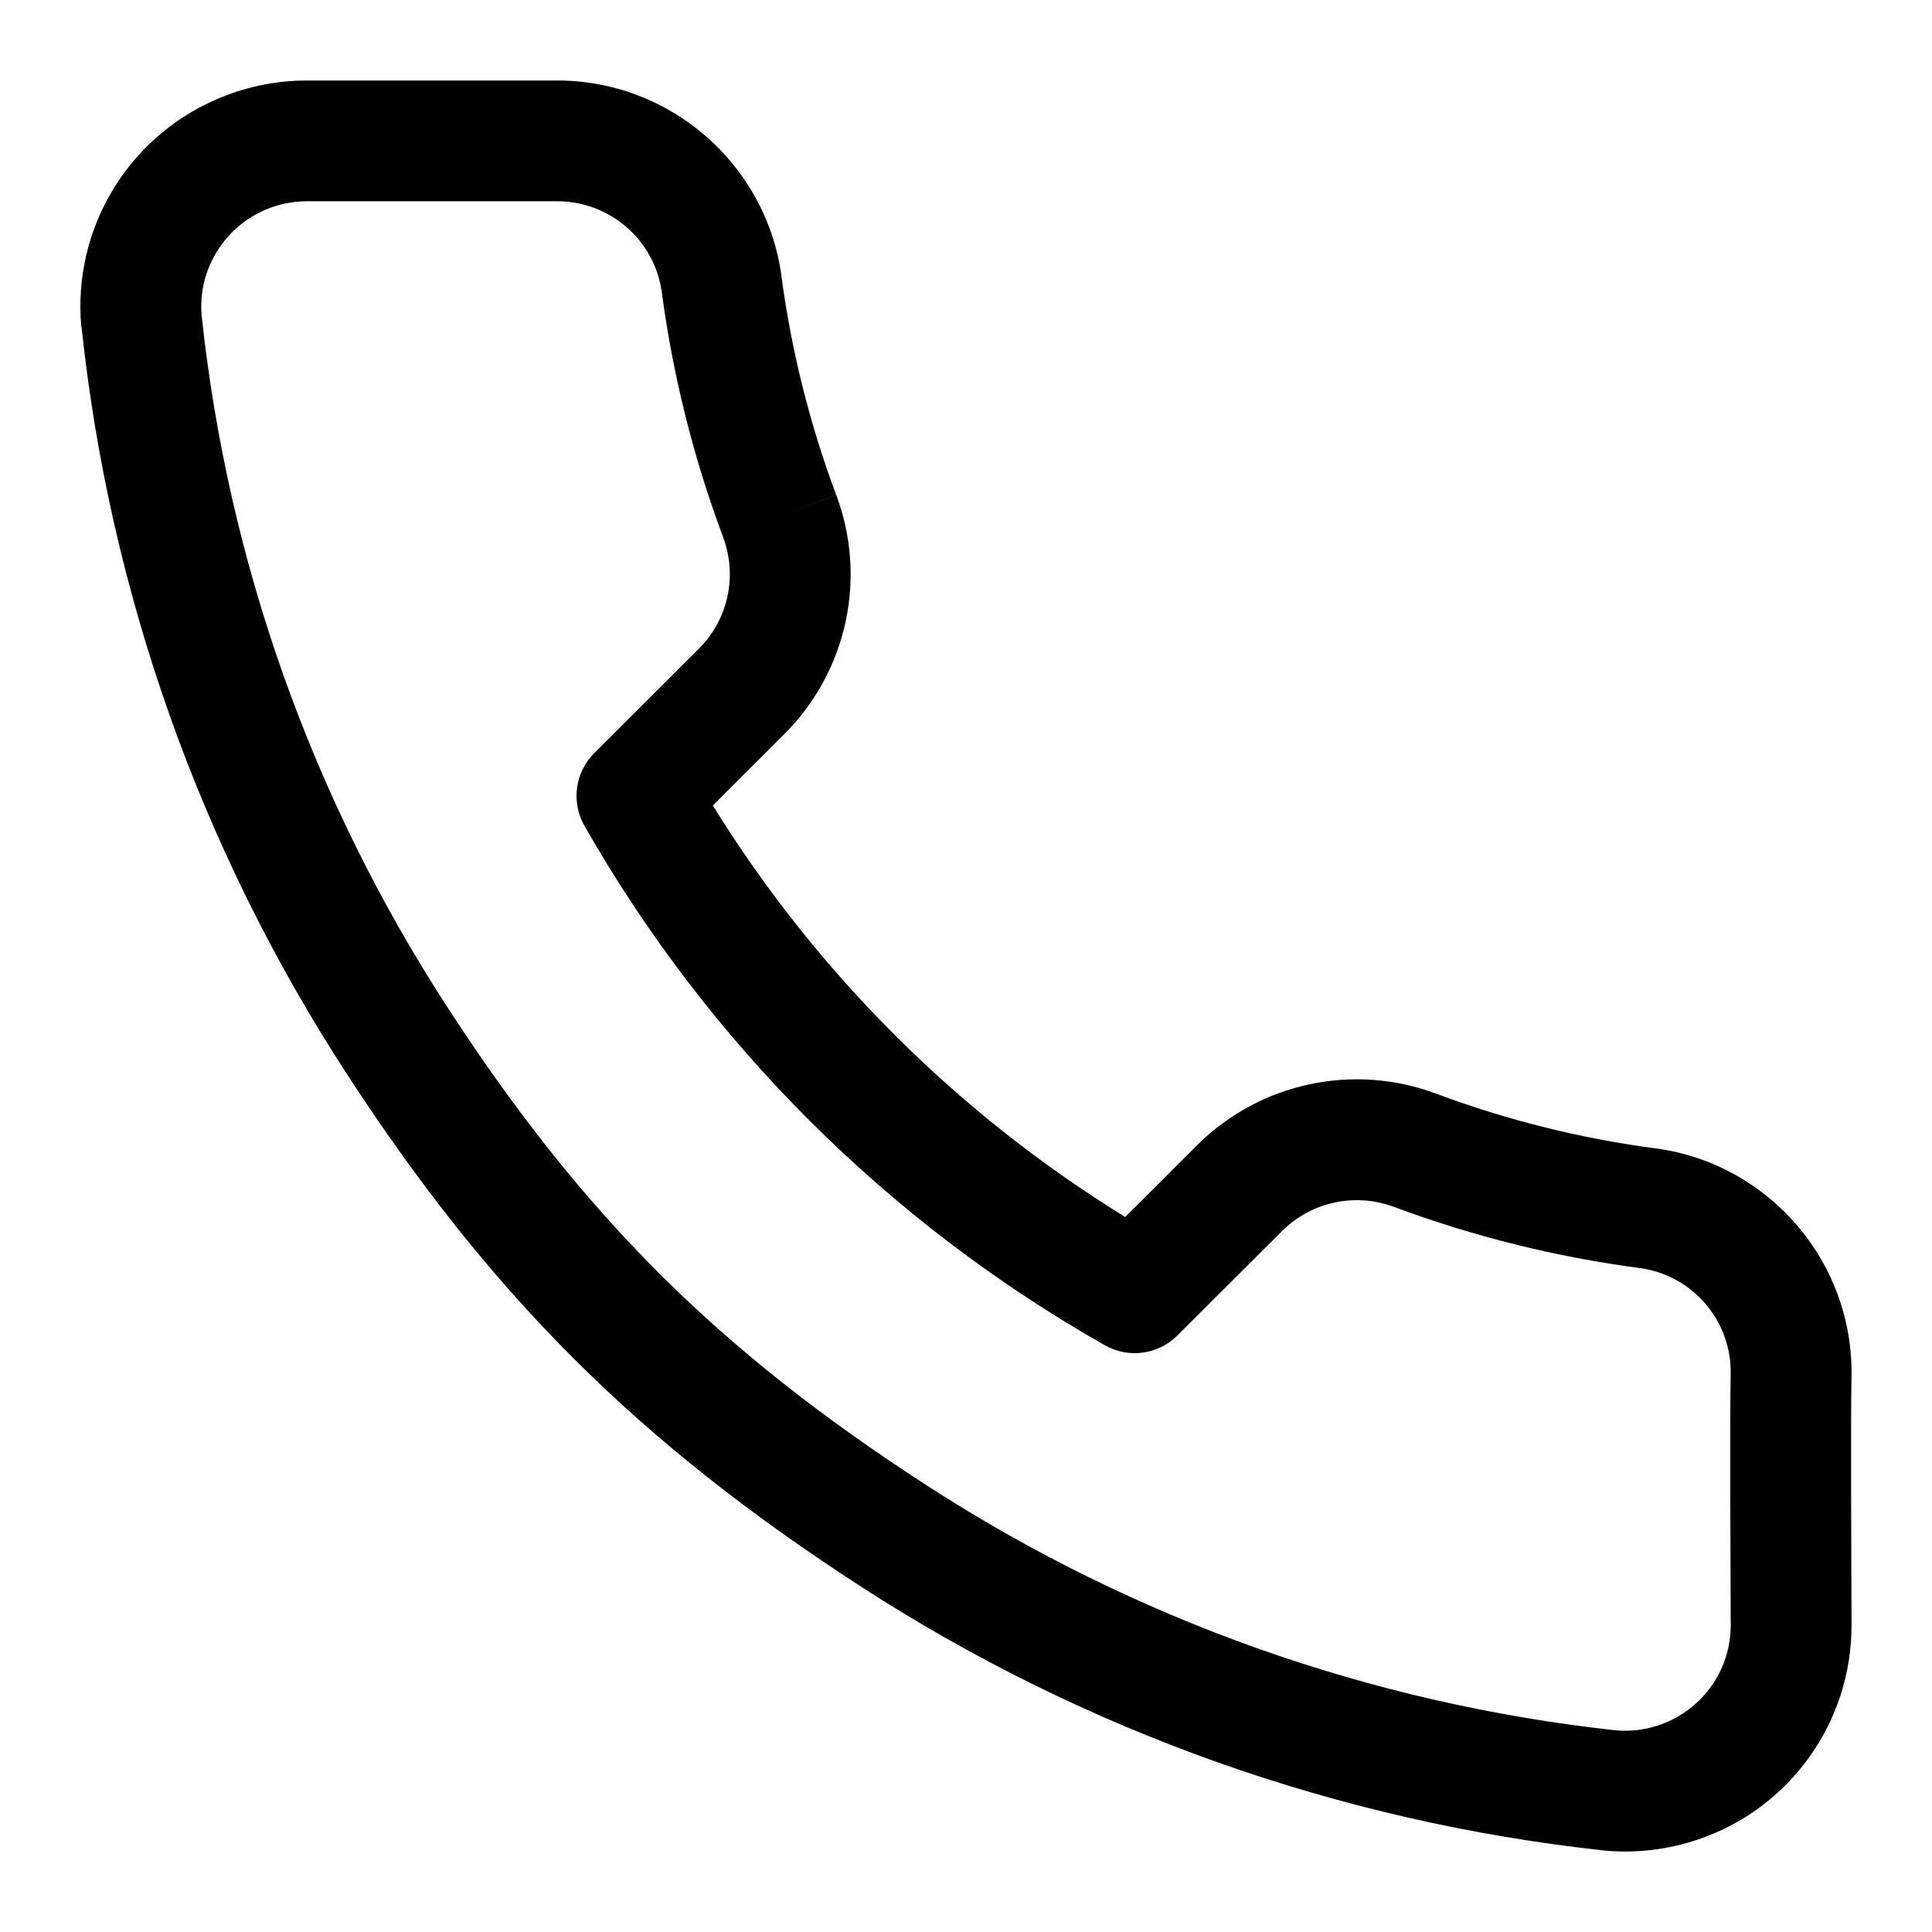
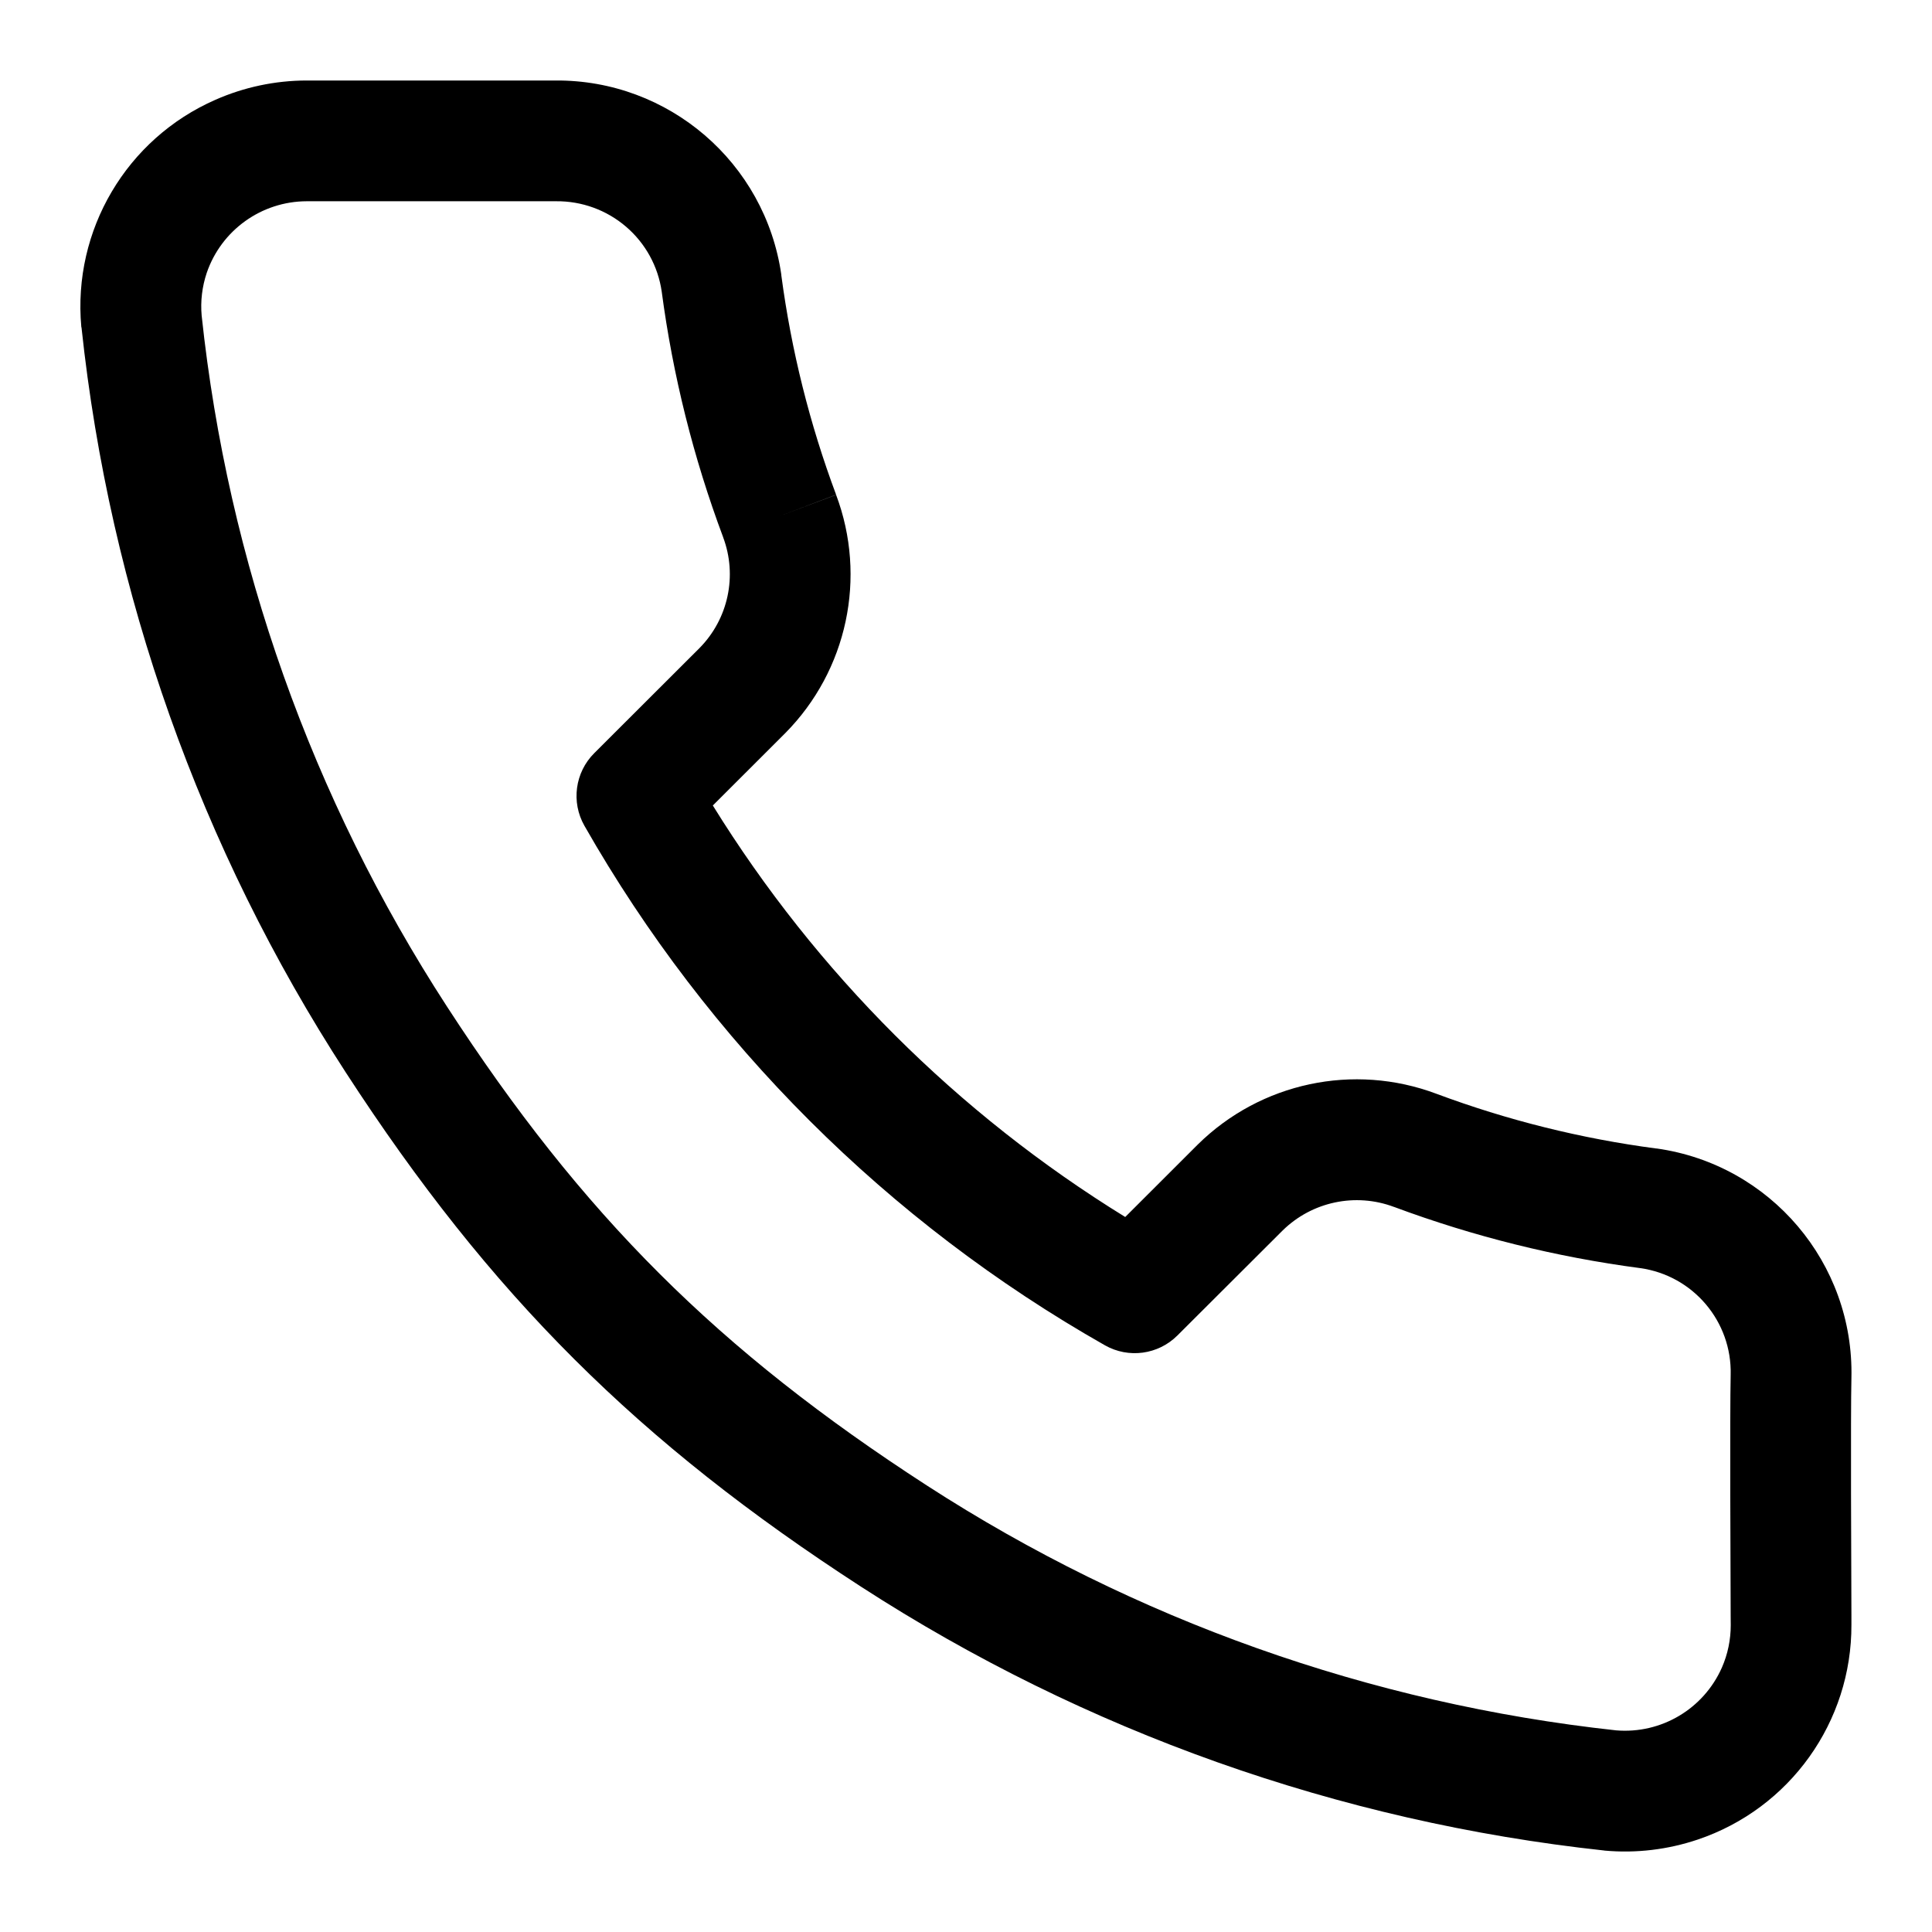
<svg xmlns="http://www.w3.org/2000/svg" width="24" height="24" fill="none" viewBox="0 0 24 24">
-   <path fill="currentColor" fill-rule="evenodd" d="M7.778 2.817a1.314 1.314 0 00-.869-.317H3.81a1.316 1.316 0 00-1.241.89c-.058.17-.08.351-.064.53.326 3.06 1.37 6 3.047 8.583 1.684 2.595 3.374 4.276 5.963 5.951a19.676 19.676 0 008.56 3.041 1.316 1.316 0 001.315-.78c.073-.166.11-.346.11-.528l-.001-.1c-.002-.528-.011-2.53 0-3.008a1.304 1.304 0 00-1.124-1.326 14.006 14.006 0 01-3.057-.76h-.001a1.315 1.315 0 00-1.383.292l-.002.002-1.306 1.303a.75.75 0 01-.9.122 17.225 17.225 0 01-6.466-6.454.75.75 0 01.122-.902l1.307-1.305a1.306 1.306 0 00.294-1.377v-.001a13.937 13.937 0 01-.763-3.051 1.306 1.306 0 00-.442-.805zM6.898 1a2.814 2.814 0 012.808 2.414v.007c.124.932.352 1.846.681 2.726l-.702.263.702-.264a2.803 2.803 0 01-.633 2.962l-.003.003-.896.895a15.726 15.726 0 005.123 5.112l.9-.899a2.813 2.813 0 012.965-.632c.882.329 1.798.557 2.731.68h.007A2.813 2.813 0 0123 17.117c-.011.451-.002 2.42 0 2.96v.104a2.803 2.803 0 01-1.91 2.671c-.371.125-.764.172-1.154.137l-.013-.002a21.173 21.173 0 01-9.222-3.274c-2.765-1.79-4.607-3.62-6.406-6.393a21.081 21.081 0 01-3.281-9.248L1.01 4.06a2.803 2.803 0 011.665-2.82A2.815 2.815 0 013.81 1h3.09z" clip-rule="evenodd" />
+   <path fill="currentColor" fill-rule="evenodd" d="M7.778 2.817a1.314 1.314 0 00-.869-.317H3.81a1.316 1.316 0 00-1.242.89c-.057.17-.079.351-.063.53.326 3.06 1.37 6 3.047 8.583 1.684 2.595 3.374 4.276 5.963 5.951a19.676 19.676 0 008.56 3.041 1.316 1.316 0 001.315-.78c.073-.166.11-.346.11-.528l-.001-.1c-.002-.528-.011-2.53 0-3.008a1.305 1.305 0 00-1.124-1.326 14.005 14.005 0 01-3.057-.76h-.001a1.315 1.315 0 00-1.383.292l-.002.002-1.306 1.303a.75.75 0 01-.9.122 17.225 17.225 0 01-6.466-6.454.75.75 0 01.122-.902l1.307-1.305a1.306 1.306 0 00.294-1.377v-.001a13.937 13.937 0 01-.763-3.051 1.306 1.306 0 00-.442-.805zM6.898 1a2.814 2.814 0 012.808 2.414v.007c.124.932.352 1.846.681 2.726l-.702.263.701-.264a2.804 2.804 0 01-.632 2.962l-.003.003-.896.895a15.726 15.726 0 005.123 5.112l.9-.899a2.813 2.813 0 012.965-.632c.882.329 1.798.557 2.731.68h.007a2.812 2.812 0 012.418 2.85c-.011.451-.002 2.42 0 2.96v.104a2.805 2.805 0 01-1.91 2.671c-.371.125-.764.172-1.154.137l-.013-.002a21.173 21.173 0 01-9.222-3.274c-2.765-1.79-4.607-3.62-6.406-6.393a21.081 21.081 0 01-3.281-9.248L1.01 4.06a2.803 2.803 0 011.665-2.82A2.815 2.815 0 013.809 1h3.09z" clip-rule="evenodd" />
</svg>
